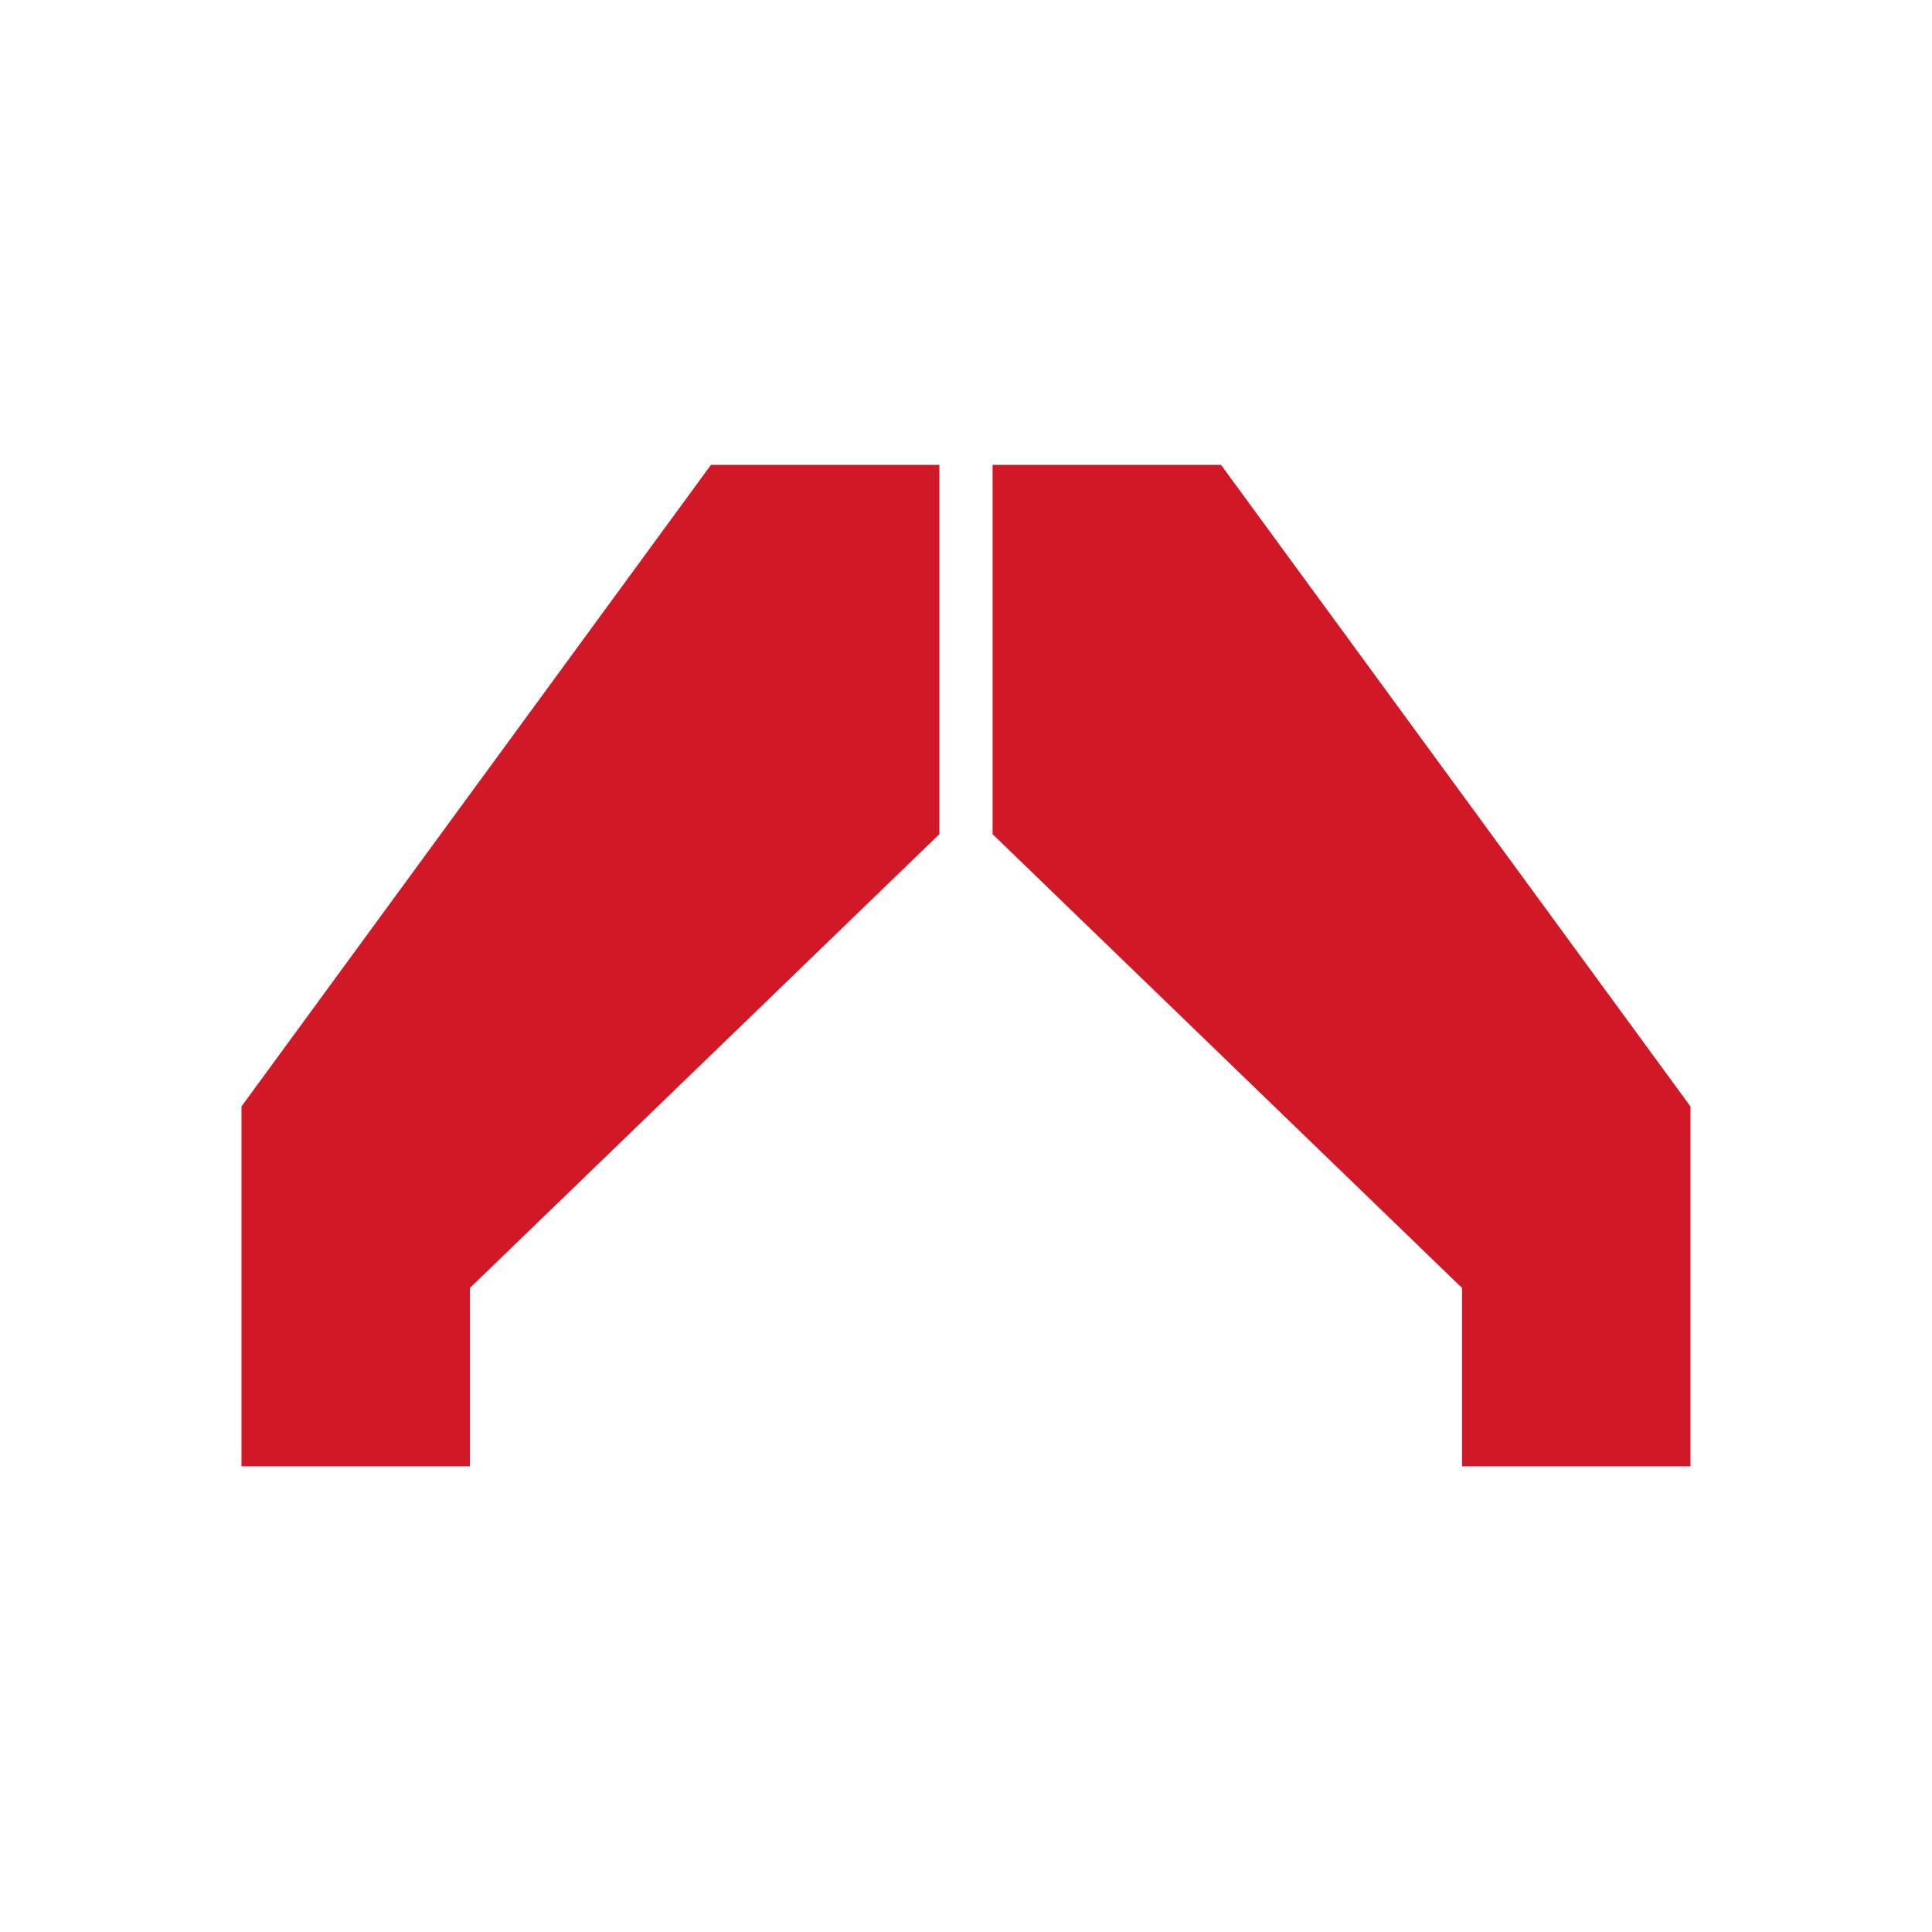
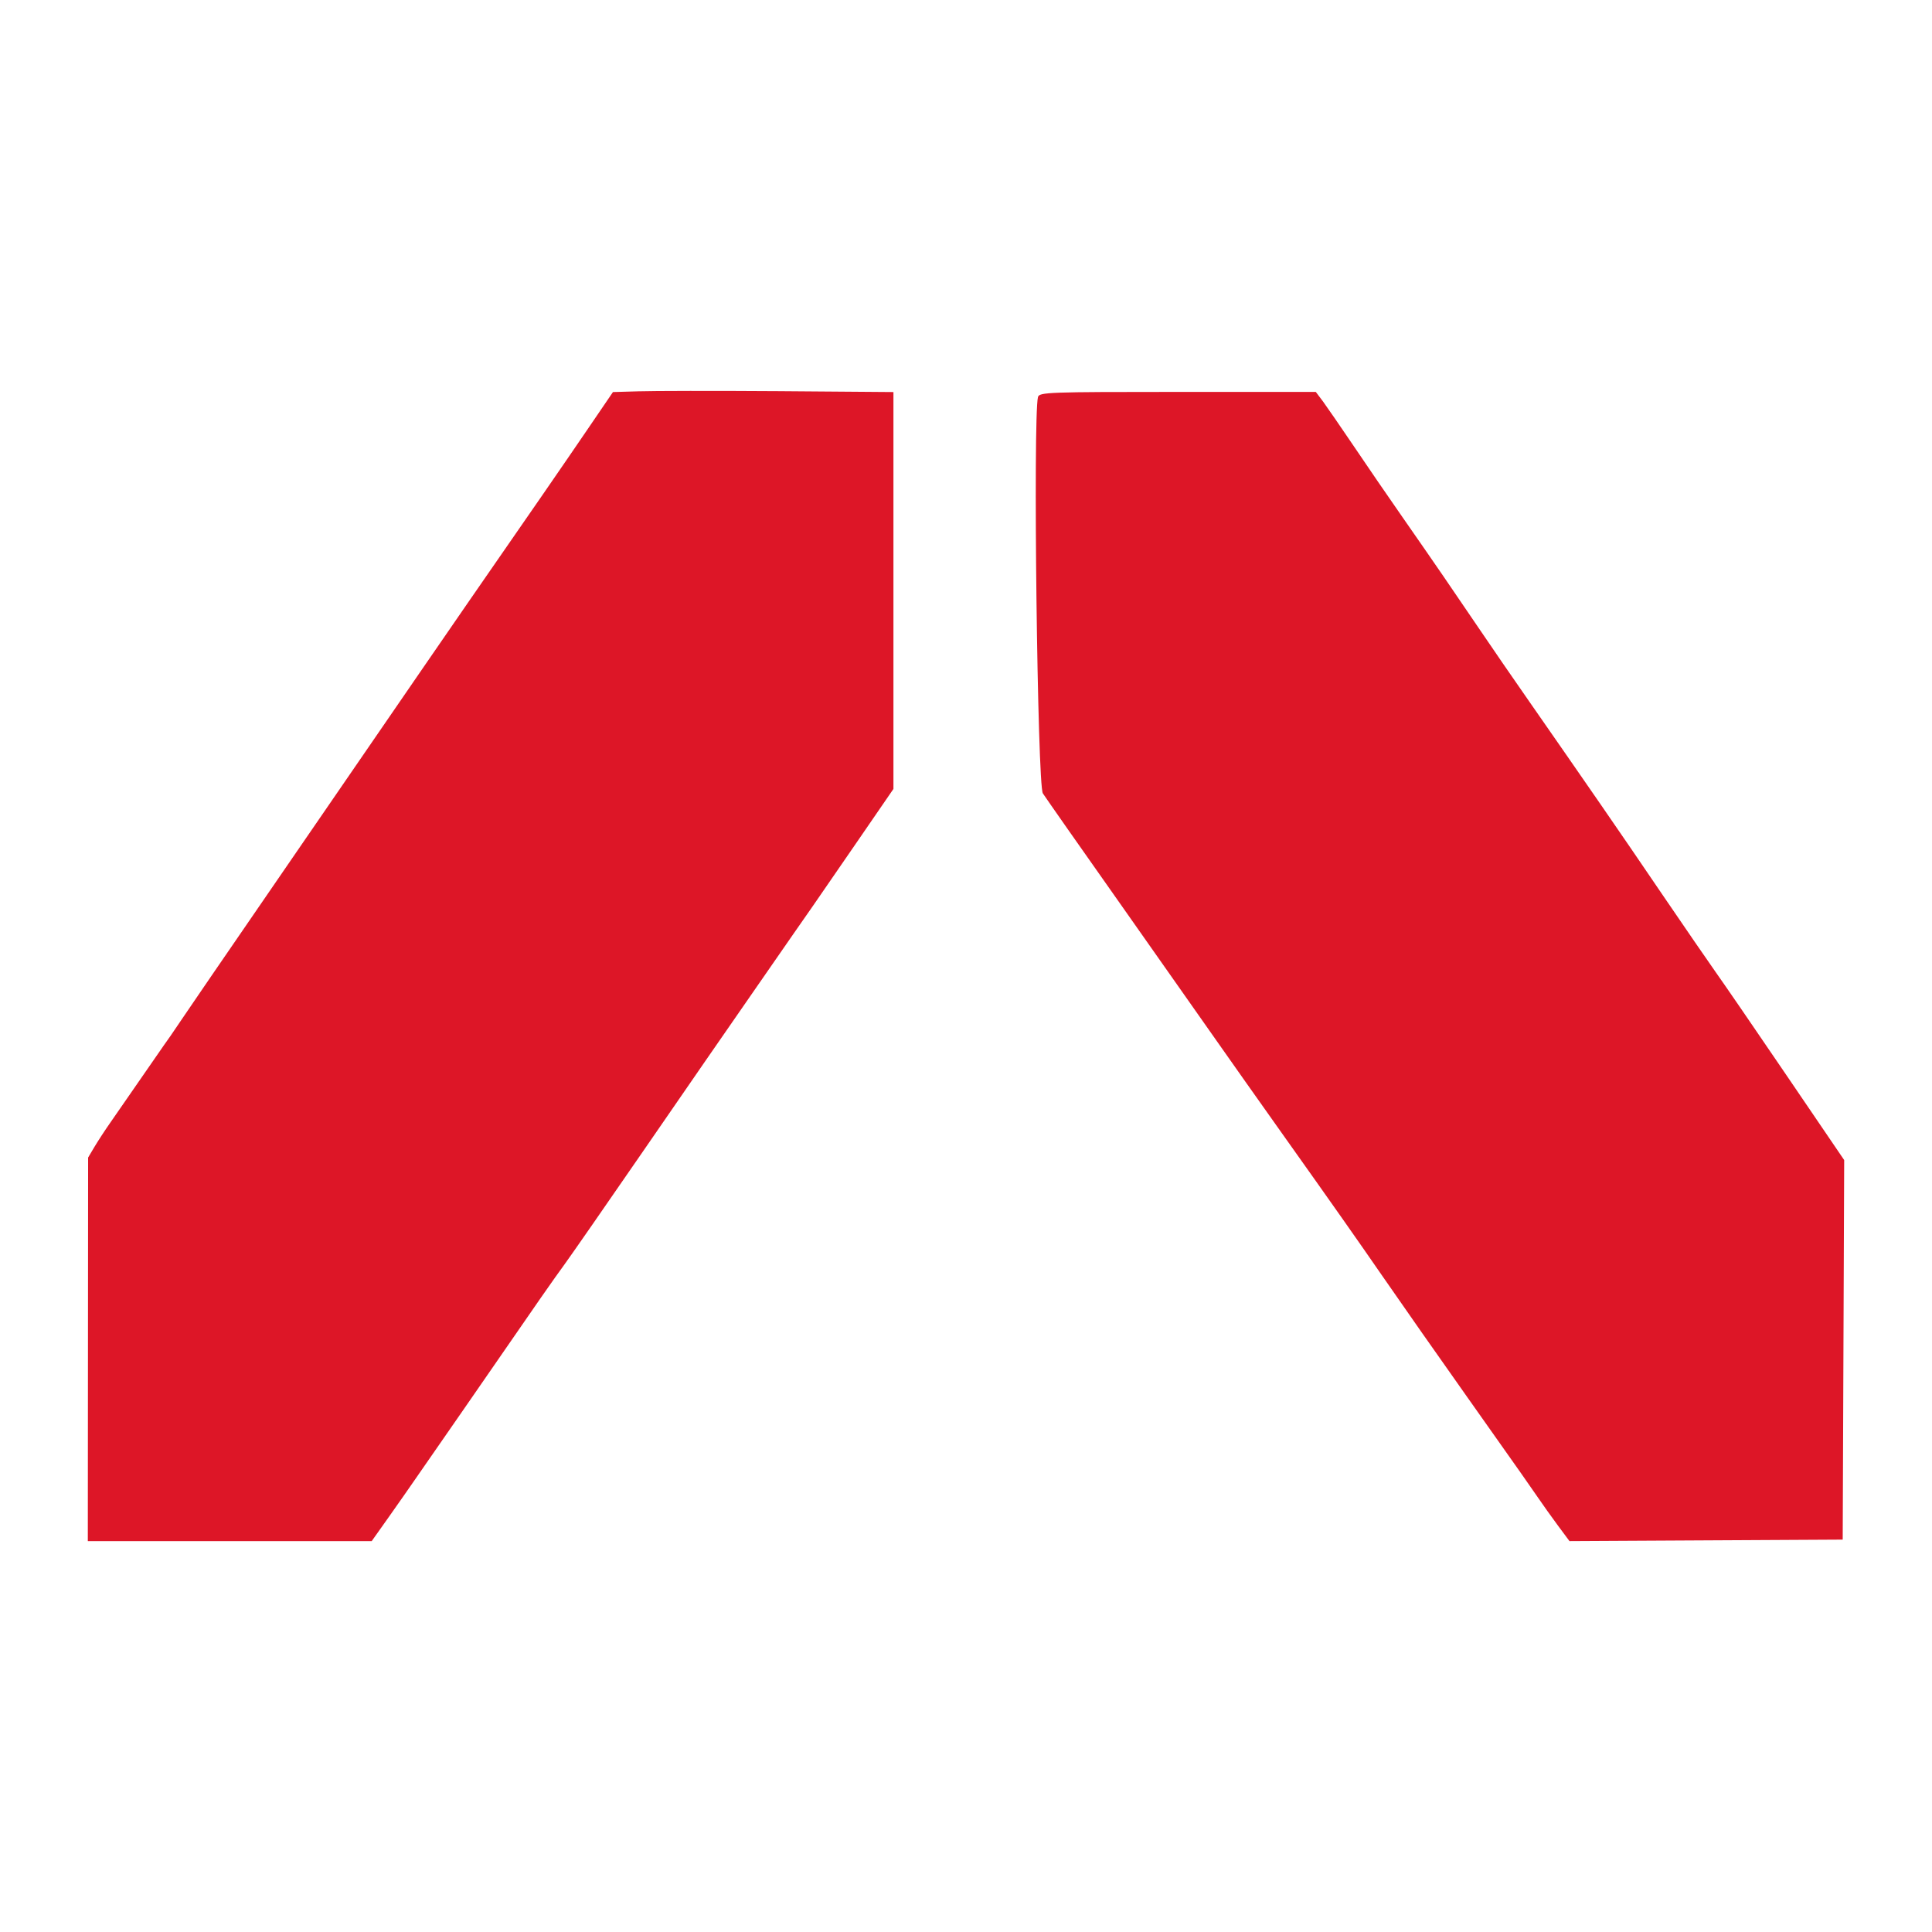
- <svg xmlns="http://www.w3.org/2000/svg" viewBox="0 0 64 64" width="64" height="64" role="img" aria-label="Arabtec">
-   <g transform="translate(8 15.4) scale(0.10367)" fill="#D01827">
-     <path d="M150 0 L223 0 L223 118 L73 263 L73 320 L0 320 L0 205 Z" />
-     <path d="M313 0 L240 0 L240 118 L390 263 L390 320 L463 320 L463 205 Z" />
+ <svg xmlns="http://www.w3.org/2000/svg" viewBox="-25.65 -128.32 652.30 652.30" width="64" height="64" role="img" aria-label="Arabtec">
+   <g transform="translate(0,396) scale(0.05,-0.05)" fill="#dd1627" stroke="none">
+     <path d="M3798 7844 l-172 -5 -167 -245 c-142 -209 -416 -606 -803 -1164 -101 -146 -358 -519 -1176 -1710 -268 -390 -525 -764 -570 -830 -45 -66 -131 -192 -191 -280 -59 -88 -115 -169 -124 -180 -8 -11 -80 -115 -160 -231 -80 -116 -172 -249 -205 -296 -33 -47 -80 -119 -104 -159 l-44 -74 -1 -1295 -1 -1295 959 0 958 0 117 165 c64 91 148 210 186 266 39 56 178 257 310 447 132 191 253 366 269 389 189 275 361 522 421 603 40 55 280 400 532 766 252 366 600 870 774 1120 173 250 340 490 371 534 30 44 165 239 299 434 l244 355 0 1340 0 1340 -775 6 c-426 3 -853 2 -947 -1z" />
+     <path d="M6496 7805 c-34 -137 -4 -2620 33 -2676 21 -32 260 -374 532 -759 271 -385 559 -794 640 -910 81 -115 282 -401 448 -634 344 -484 516 -729 665 -945 171 -247 364 -522 576 -822 378 -534 430 -609 485 -689 30 -44 89 -127 132 -185 l78 -105 923 5 922 5 5 1282 5 1281 -394 579 c-216 318 -430 629 -475 692 -44 62 -207 299 -361 525 -274 404 -535 781 -897 1301 -100 143 -254 367 -342 497 -179 264 -285 419 -519 755 -88 126 -232 336 -321 468 -89 132 -184 269 -210 305 l-49 65 -933 0 c-873 0 -935 -2 -943 -35z" />
  </g>
</svg>
